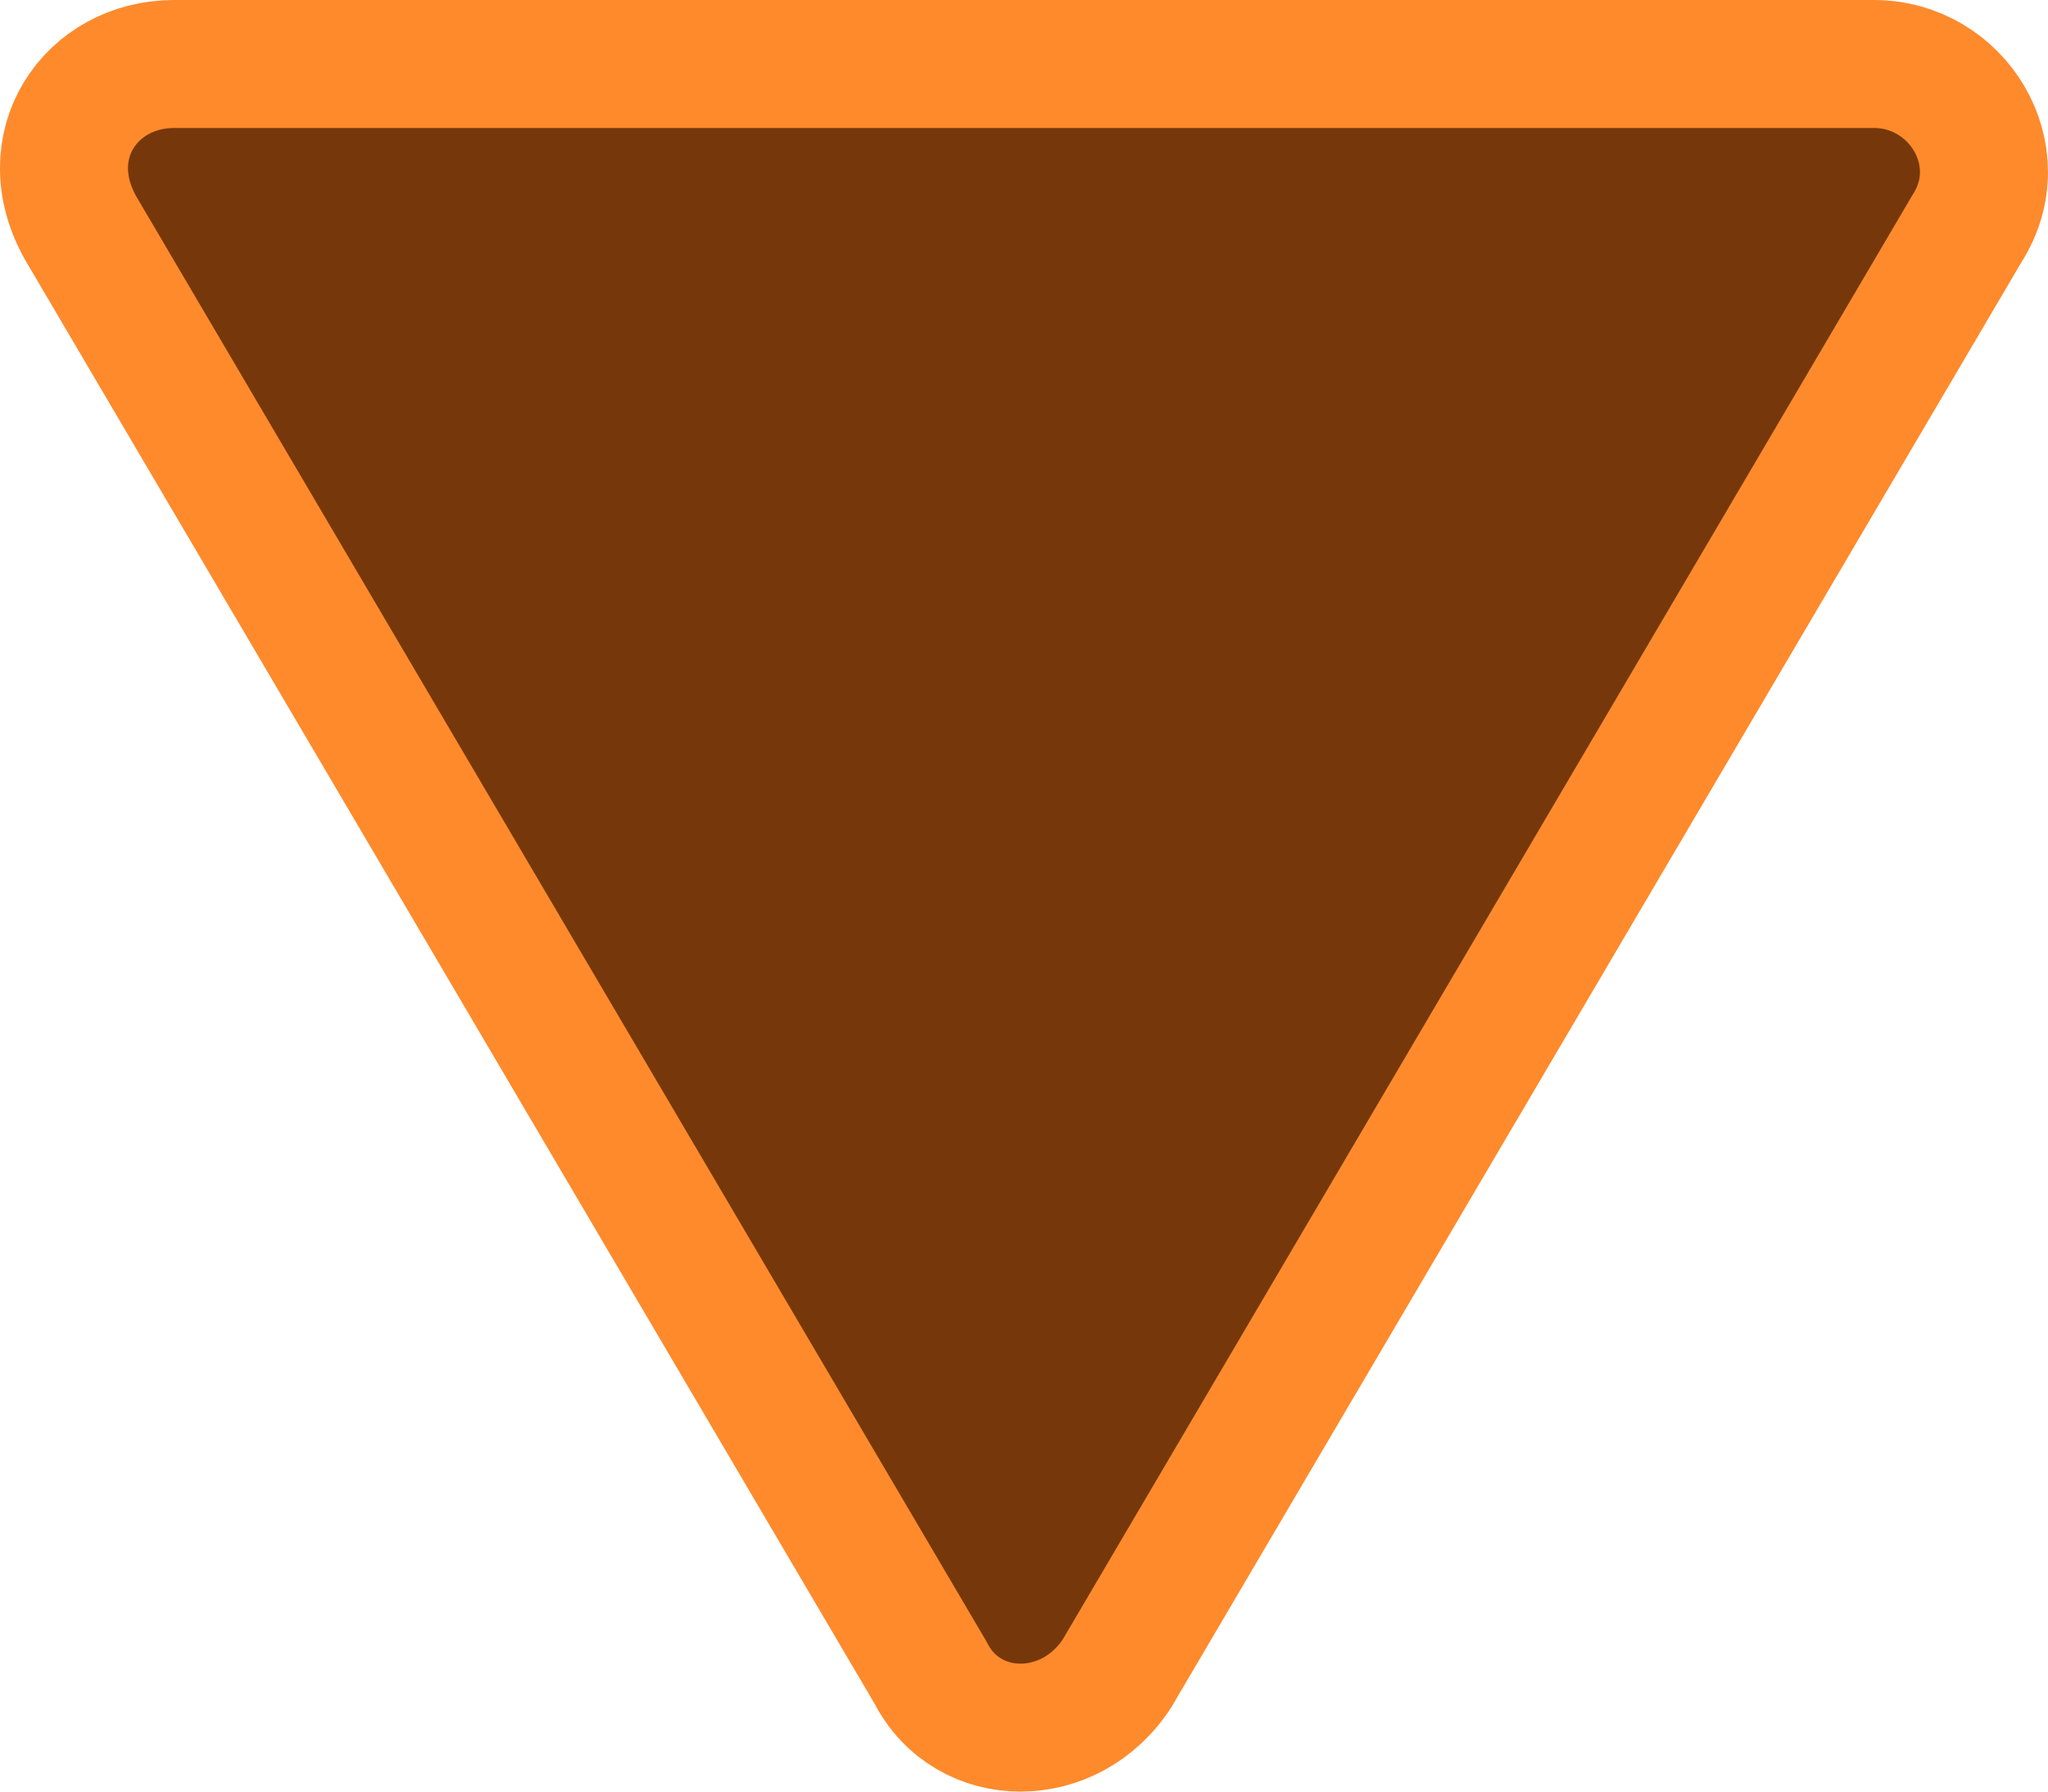
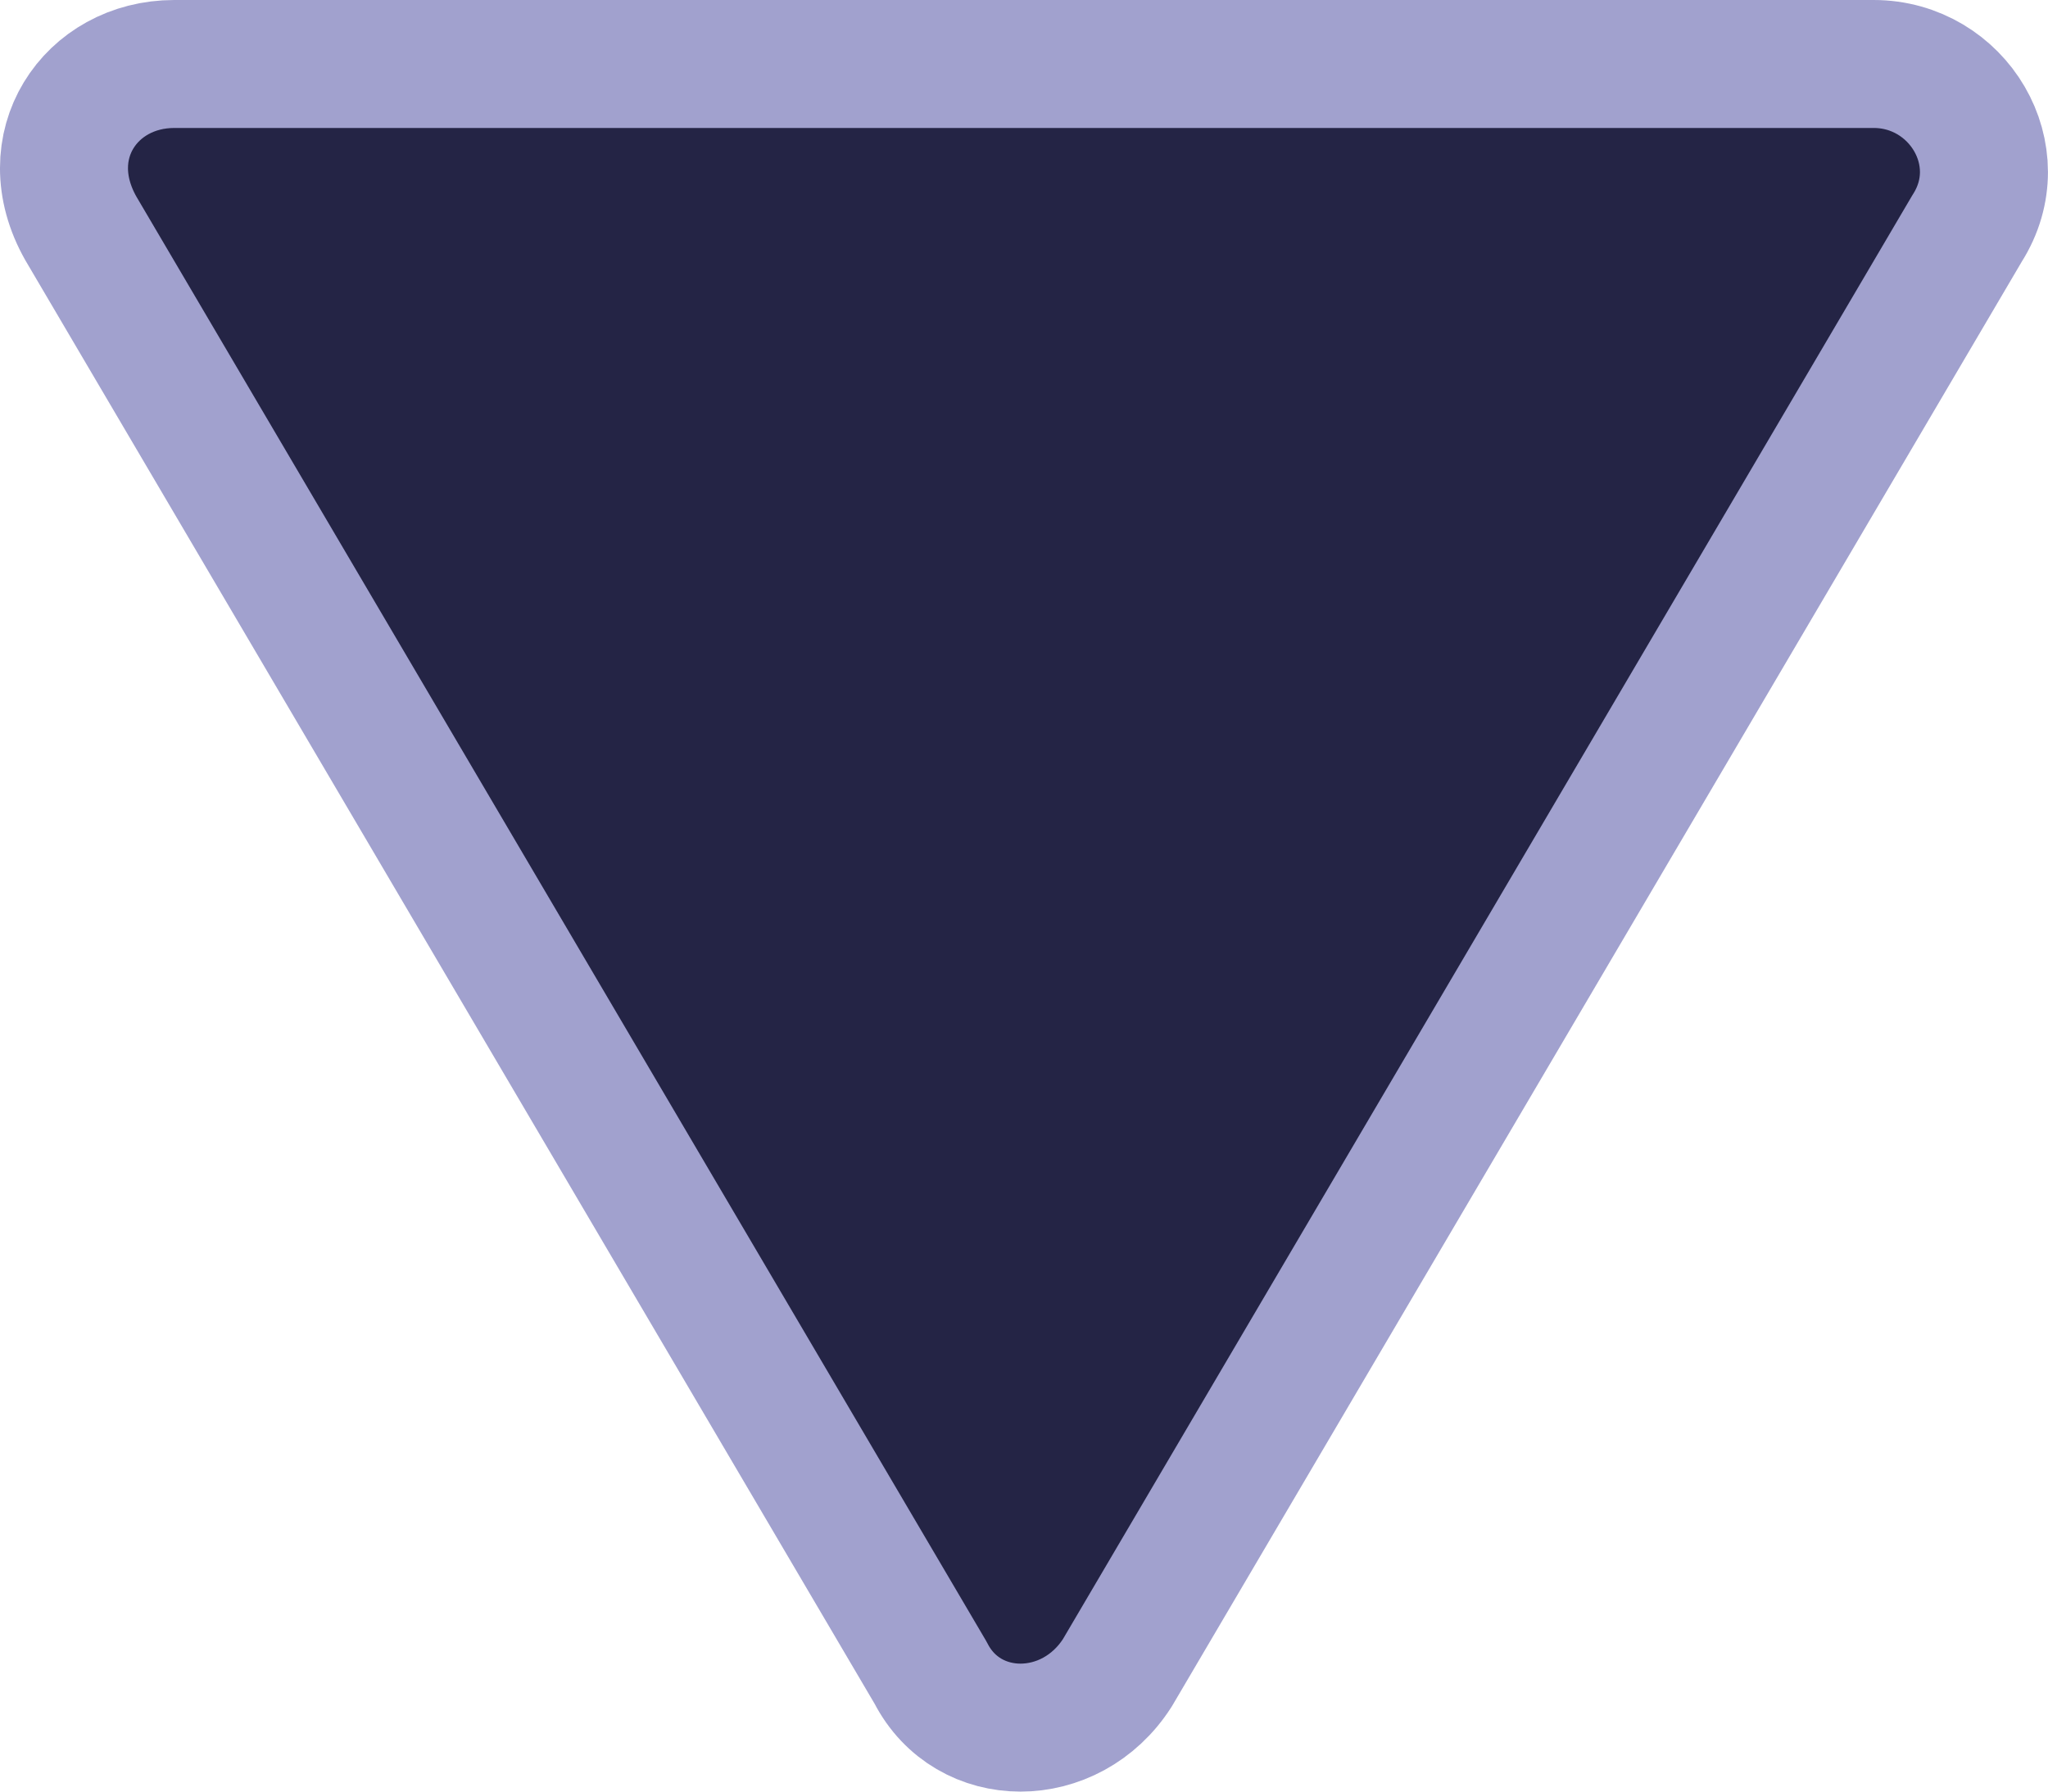
<svg xmlns="http://www.w3.org/2000/svg" width="32" height="28" viewBox="0 0 32 28" fill="none" version="1.1" id="svg4">
  <defs id="defs8" />
-   <path d="m 2.723,1 h 26.553 c 1.313,0 2.188,1.429 1.459,2.571 L 17.459,26.143 c -0.73,1.143 -2.334,1.143 -2.918,0 L 1.264,3.571 C 0.535,2.286 1.41,1 2.723,1 Z" fill="#76380b" stroke="#fe8a2c" stroke-width="2" stroke-linecap="round" stroke-linejoin="round" id="path2" />
+   <path d="m 2.723,1 h 26.553 c 1.313,0 2.188,1.429 1.459,2.571 L 17.459,26.143 c -0.73,1.143 -2.334,1.143 -2.918,0 L 1.264,3.571 C 0.535,2.286 1.41,1 2.723,1 Z" fill="#242445" stroke="#a1a1ce" stroke-width="2" stroke-linecap="round" stroke-linejoin="round" id="path2" />
</svg>
